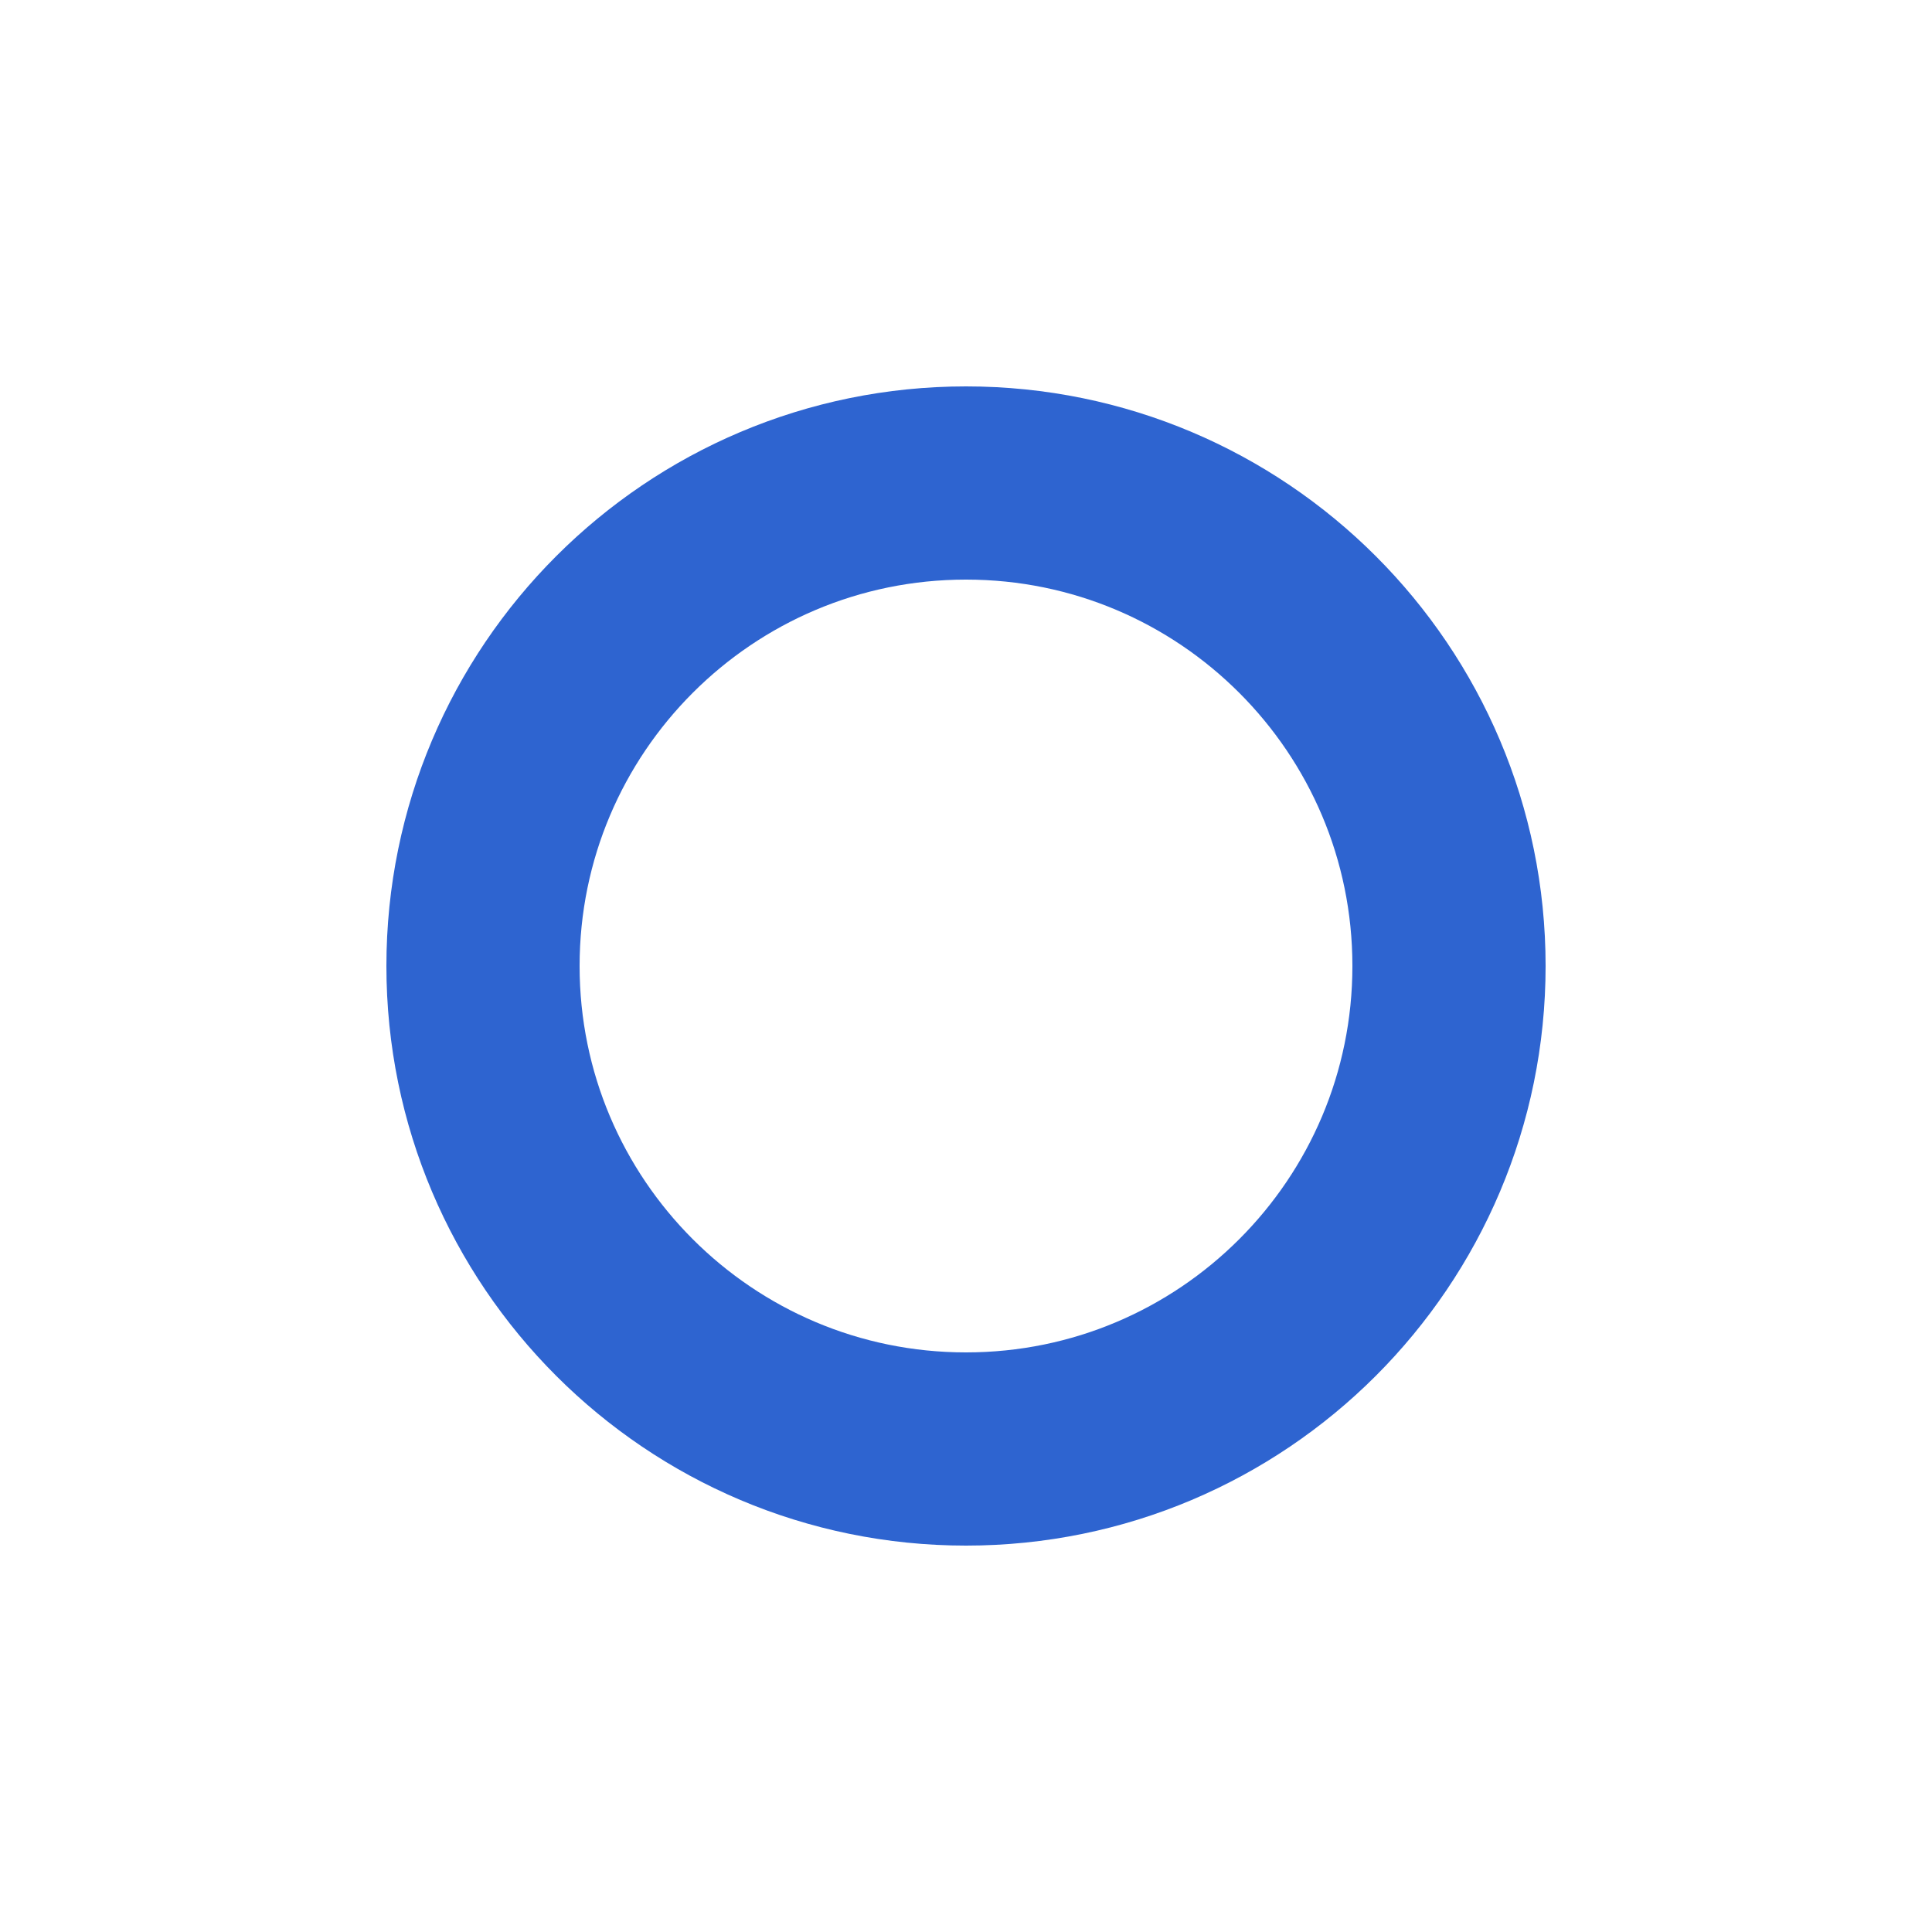
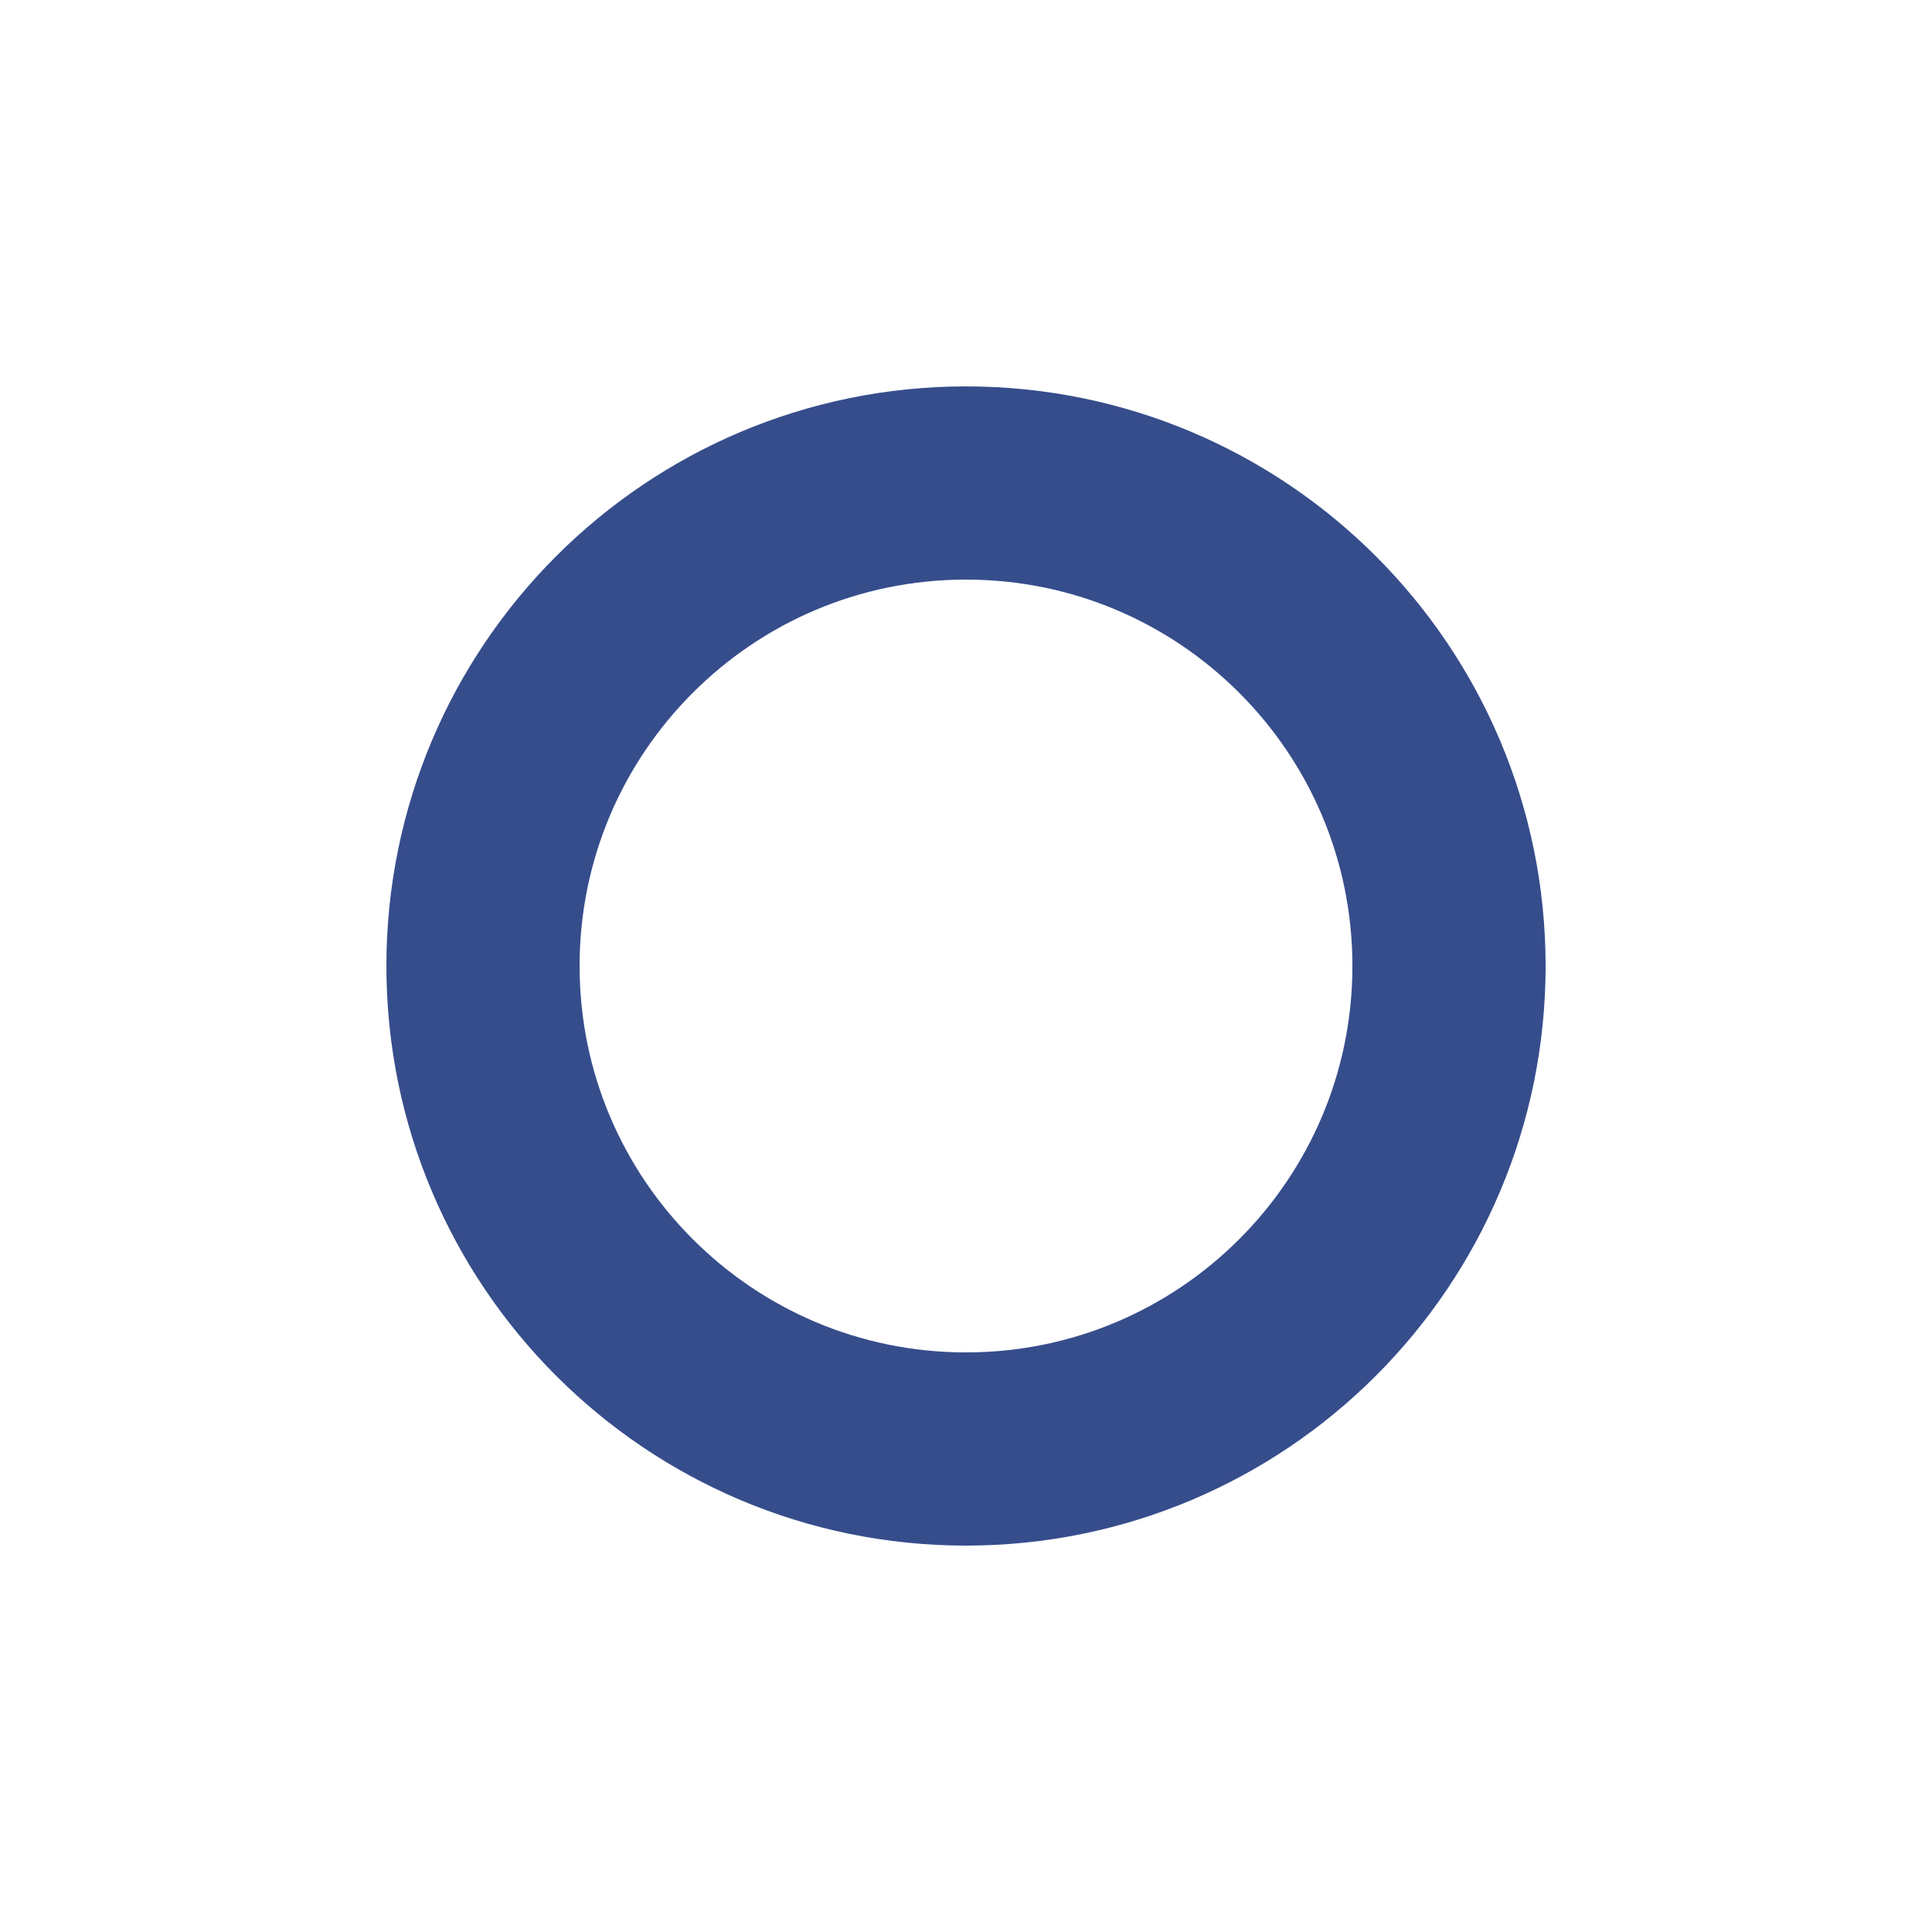
<svg xmlns="http://www.w3.org/2000/svg" version="1.1" x="0px" y="0px" viewBox="0 0 20 20">
-   <path fill-rule="evenodd" stroke-width="2px" stroke="rgb(46, 100, 208)" fill="none" d="M10.000,5.000 C12.761,5.000 15.000,7.239 15.000,10.000 C15.000,12.761 12.761,15.000 10.000,15.000 C7.239,15.000 5.000,12.761 5.000,10.000 C5.000,7.239 7.239,5.000 10.000,5.000 Z" />
+   <path fill-rule="evenodd" stroke-width="2px" stroke="#364d8c" fill="none" d="M10.000,5.000 C12.761,5.000 15.000,7.239 15.000,10.000 C15.000,12.761 12.761,15.000 10.000,15.000 C7.239,15.000 5.000,12.761 5.000,10.000 C5.000,7.239 7.239,5.000 10.000,5.000 Z" />
</svg>
